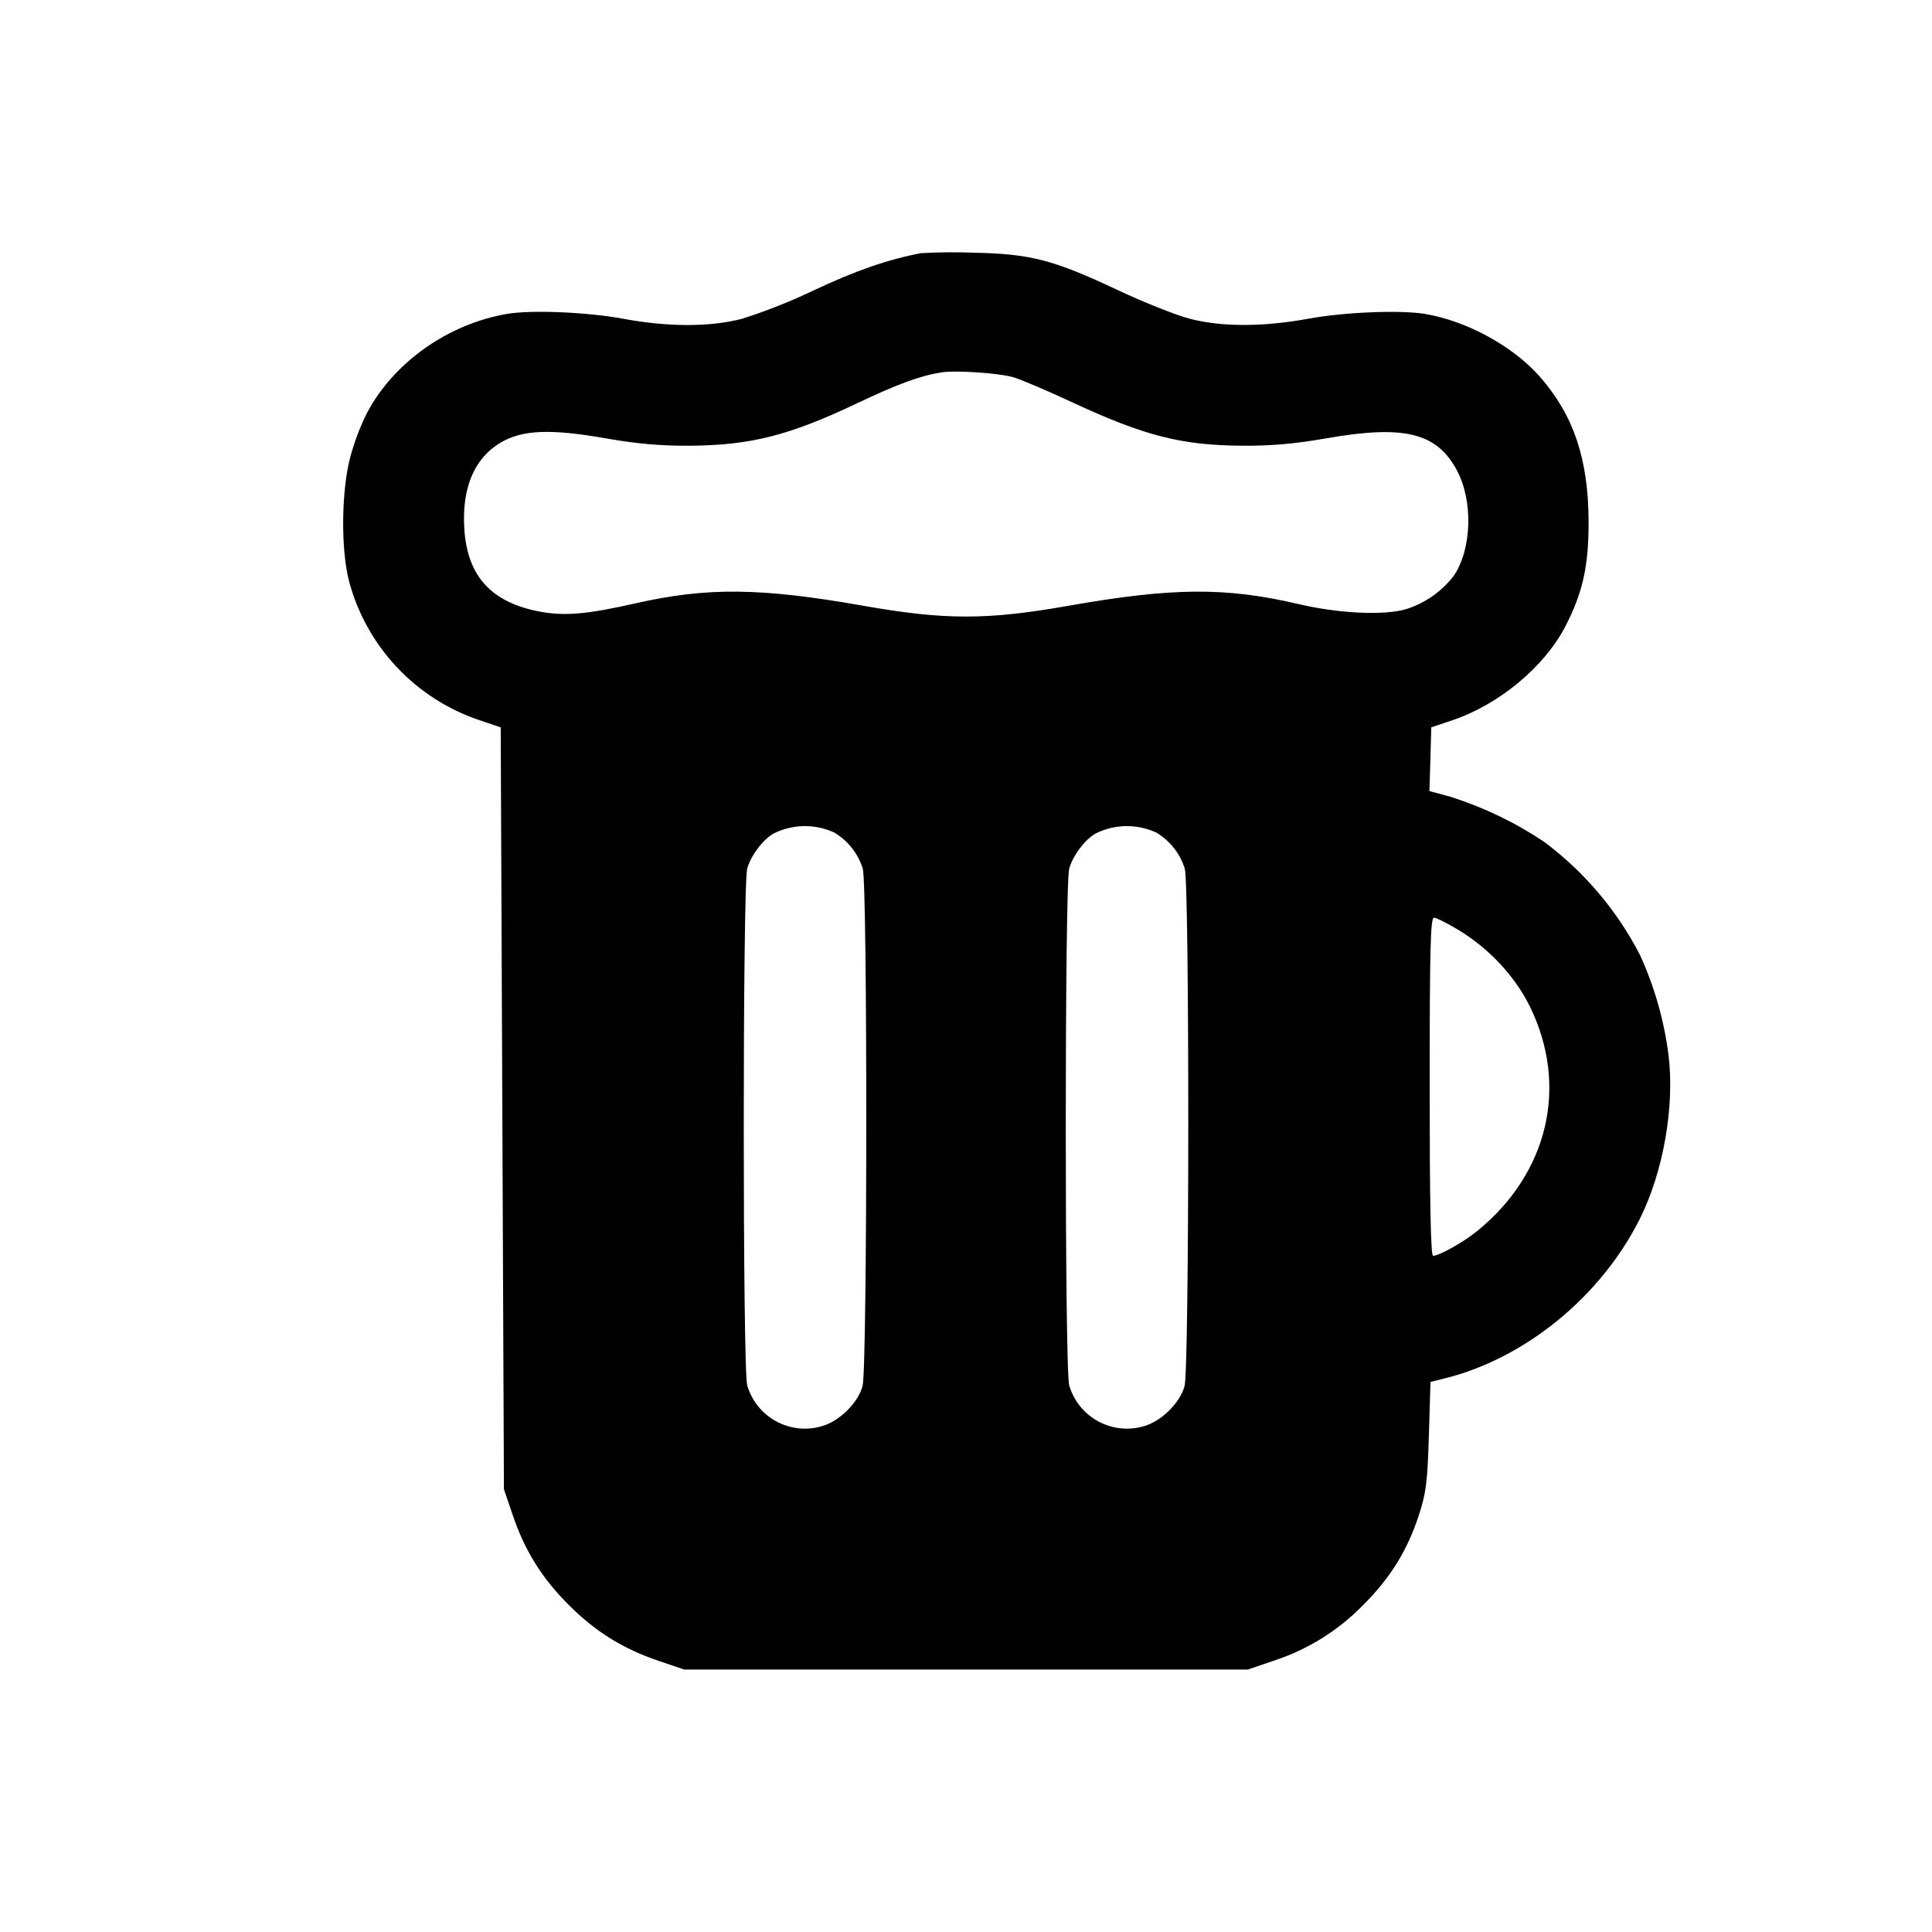
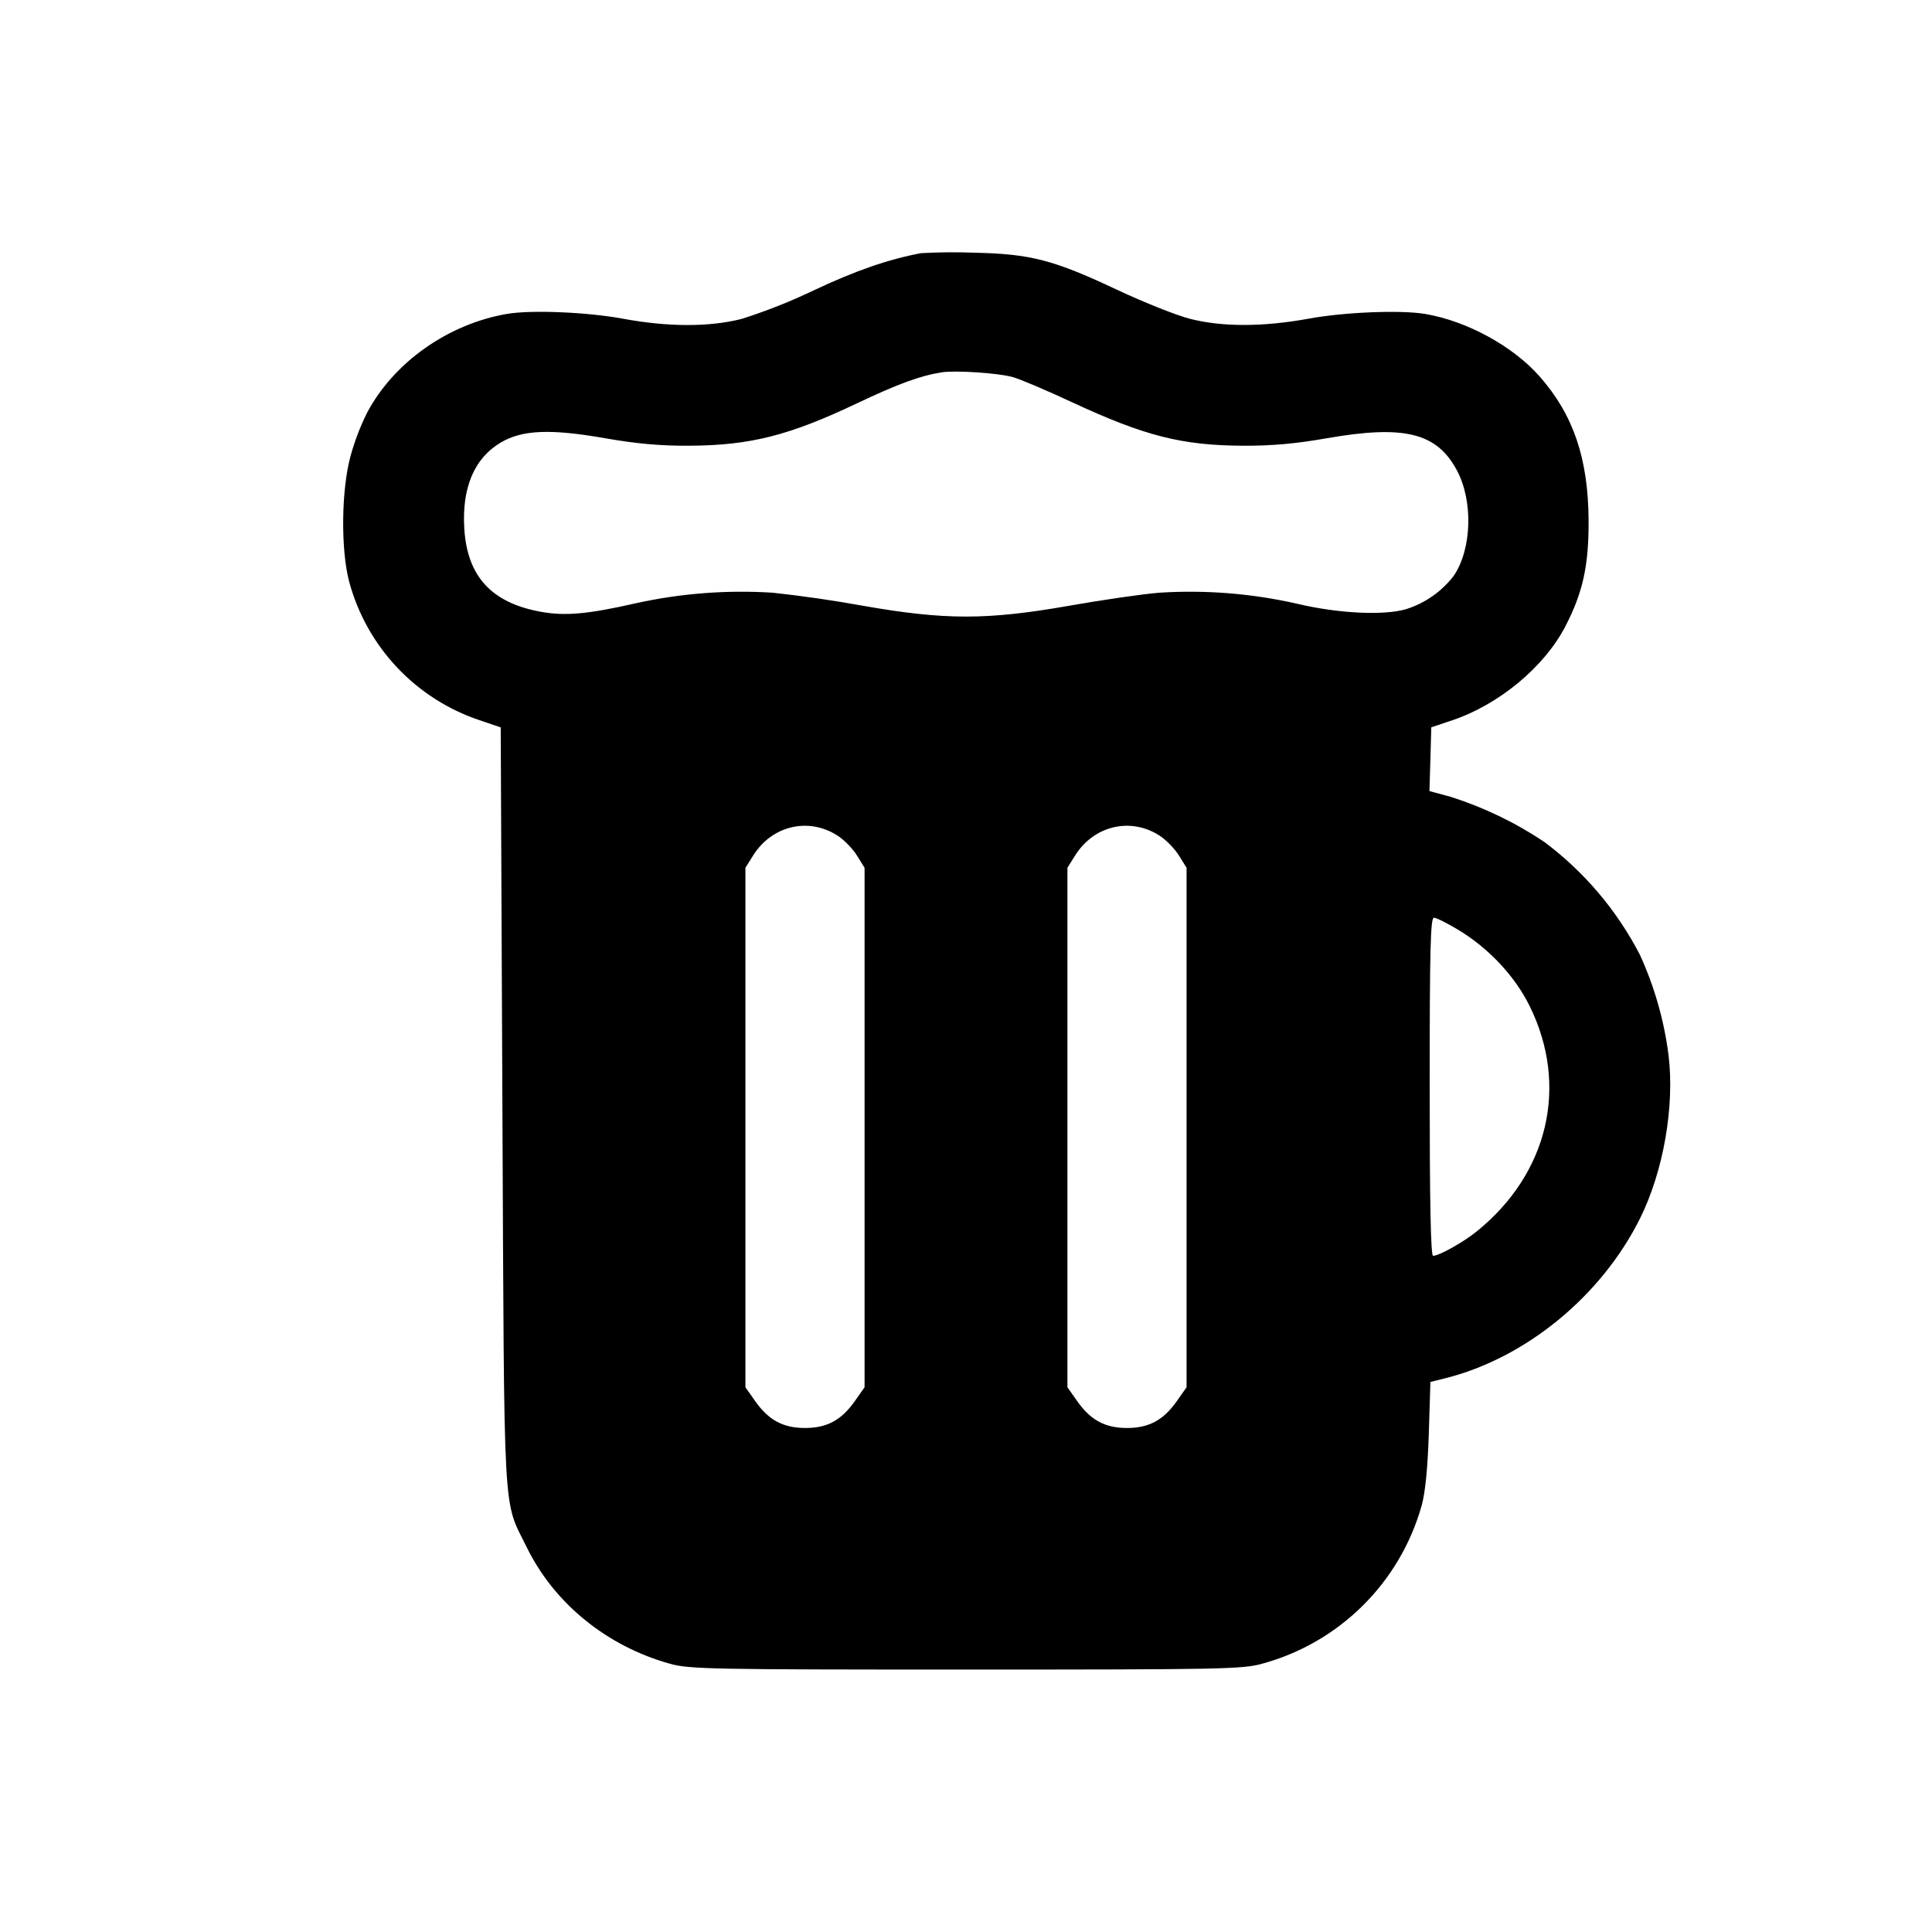
<svg xmlns="http://www.w3.org/2000/svg" viewBox="0 0 24 24">
-   <path d="M11.44 3.145c-.41.078-.811.217-1.323.458a7 7 0 0 1-.902.358c-.402.103-.915.102-1.477-.002-.443-.082-1.137-.111-1.438-.06-.732.125-1.406.6-1.739 1.226a3 3 0 0 0-.207.542c-.114.42-.122 1.152-.018 1.553a2.5 2.5 0 0 0 1.622 1.727l.262.089.02 4.732.02 4.732.109.32c.151.445.362.783.695 1.116s.671.544 1.116.695l.32.109h7l.32-.109a2.74 2.74 0 0 0 1.116-.695c.336-.336.548-.678.69-1.116.09-.277.107-.411.124-.987l.02-.666.185-.046c.998-.251 1.934-1.018 2.416-1.981.292-.584.434-1.397.356-2.034a4.3 4.3 0 0 0-.356-1.246 4.1 4.1 0 0 0-1.191-1.404 4.6 4.6 0 0 0-1.157-.557l-.266-.072.012-.396.011-.396.262-.088c.58-.195 1.143-.663 1.404-1.167.218-.422.291-.755.288-1.32-.005-.763-.188-1.304-.604-1.779-.332-.379-.905-.693-1.426-.781-.303-.051-1.003-.023-1.444.058-.569.104-1.076.105-1.475.003-.169-.043-.574-.204-.901-.358-.797-.375-1.079-.449-1.784-.464a7 7 0 0 0-.66.006m1.14 1.539c.088.024.421.165.74.314.9.418 1.36.535 2.12.539.356.002.654-.025 1.037-.092.963-.169 1.369-.071 1.619.394.206.38.189.982-.037 1.314a1.2 1.2 0 0 1-.595.415c-.275.08-.835.053-1.333-.064-.902-.211-1.561-.207-2.851.02-1.019.18-1.541.18-2.56 0-1.275-.224-1.935-.231-2.831-.028-.59.134-.869.158-1.17.104-.611-.111-.913-.437-.951-1.028-.033-.512.124-.882.455-1.076.268-.157.618-.171 1.3-.051.383.067.681.094 1.037.092.757-.004 1.239-.125 2.08-.524.514-.244.795-.347 1.06-.388.174-.026.694.008.88.059m-2.215 5.659a.8.8 0 0 1 .353.448c.059.213.057 6.214-.003 6.428-.059.213-.293.441-.513.5a.747.747 0 0 1-.92-.51c-.057-.204-.057-6.214 0-6.418.045-.164.2-.368.332-.439a.87.87 0 0 1 .751-.009m4 0a.8.8 0 0 1 .353.448c.059.213.057 6.214-.003 6.428-.059.213-.293.441-.513.5a.747.747 0 0 1-.92-.51c-.057-.204-.057-6.214 0-6.418.045-.164.2-.368.332-.439a.87.87 0 0 1 .751-.009m3.749 1.207c.382.231.705.576.889.95.486.988.232 2.075-.655 2.794-.17.138-.47.306-.546.306-.029 0-.042-.673-.042-2.1 0-1.712.01-2.1.053-2.1.029 0 .164.068.301.15" />
+   <path d="M11.44 3.145c-.41.078-.811.217-1.323.458a7 7 0 0 1-.902.358c-.402.103-.915.102-1.477-.002-.443-.082-1.137-.111-1.438-.06-.732.125-1.406.6-1.739 1.226a3 3 0 0 0-.207.542c-.114.42-.122 1.152-.018 1.553a2.5 2.5 0 0 0 1.622 1.727l.262.089.021 4.712c.024 5.247.003 4.862.302 5.472.341.697.993 1.228 1.777 1.447.242.068.497.073 3.68.073 3.193 0 3.437-.005 3.68-.073a2.83 2.83 0 0 0 1.981-1.967c.044-.159.074-.459.088-.886l.02-.647.186-.046c.998-.251 1.934-1.017 2.416-1.981.292-.584.434-1.397.356-2.034a4.3 4.3 0 0 0-.356-1.246 4.1 4.1 0 0 0-1.191-1.404 4.6 4.6 0 0 0-1.157-.557l-.266-.072.012-.396.011-.396.262-.088c.58-.195 1.143-.663 1.404-1.167.218-.422.291-.755.288-1.32-.005-.763-.188-1.304-.604-1.779-.332-.379-.905-.693-1.426-.781-.303-.051-1.003-.023-1.444.058-.569.104-1.076.105-1.475.003-.169-.043-.574-.204-.901-.358-.797-.375-1.079-.449-1.784-.464a7 7 0 0 0-.66.006m1.14 1.539c.088.024.421.165.74.314.9.418 1.36.535 2.12.539.356.002.654-.025 1.037-.092.963-.169 1.369-.071 1.619.394.206.38.189.982-.037 1.314a1.2 1.2 0 0 1-.595.415c-.275.08-.835.053-1.337-.065a6 6 0 0 0-1.728-.14c-.208.017-.712.09-1.119.162-1.019.179-1.541.179-2.56 0a16 16 0 0 0-1.119-.162 6.1 6.1 0 0 0-1.708.132c-.594.135-.872.159-1.174.105-.611-.111-.913-.437-.951-1.028-.033-.512.124-.882.455-1.076.268-.157.618-.171 1.3-.051.383.067.681.094 1.037.092.757-.004 1.239-.125 2.08-.524.514-.244.795-.347 1.06-.388.174-.026.694.008.88.059m-2.175 5.697c.08.051.188.162.24.246l.095.153v6.453l-.121.172c-.166.236-.346.334-.619.334s-.453-.098-.619-.334l-.121-.172V10.78l.093-.149c.233-.375.691-.484 1.052-.25m4 0c.08.051.188.162.24.246l.095.153v6.453l-.121.172c-.166.236-.346.334-.619.334s-.453-.098-.619-.334l-.121-.172V10.78l.093-.149c.233-.375.691-.484 1.052-.25m3.709 1.169c.382.231.705.576.889.95.486.988.232 2.075-.655 2.794-.17.138-.47.306-.546.306-.029 0-.042-.673-.042-2.1 0-1.712.01-2.1.053-2.1.029 0 .164.068.301.15" fill-rule="evenodd" />
</svg>
